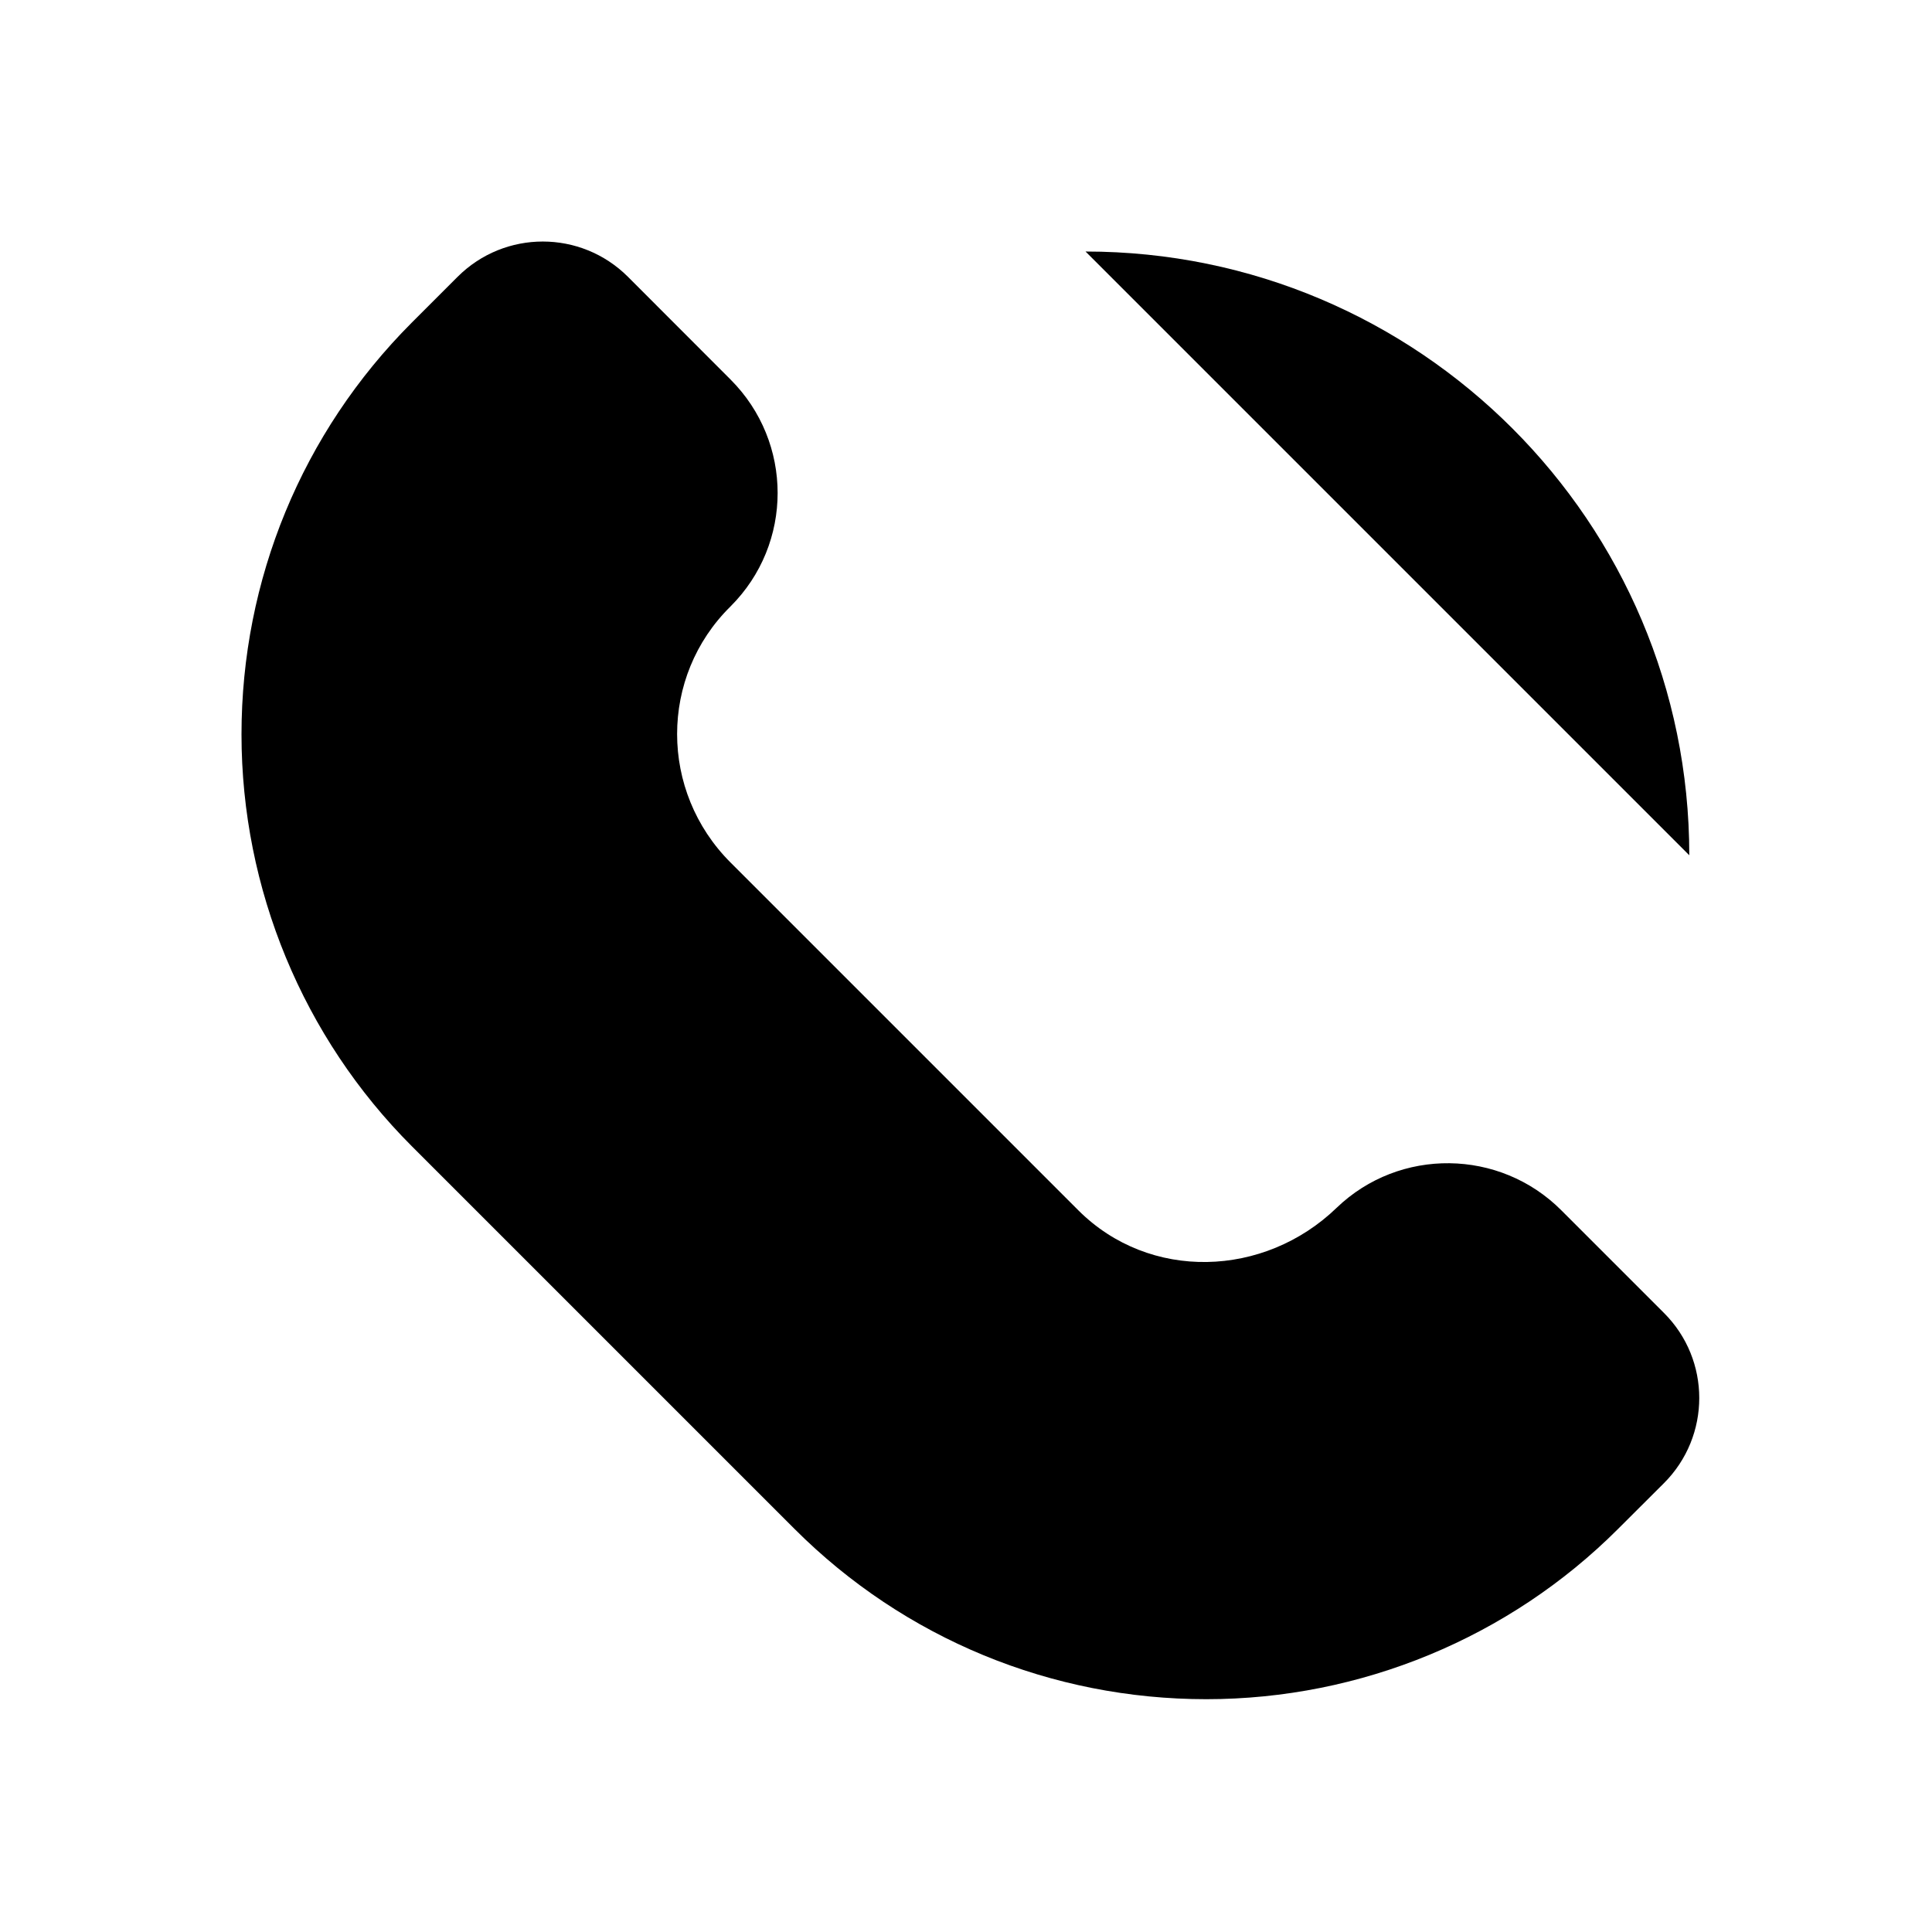
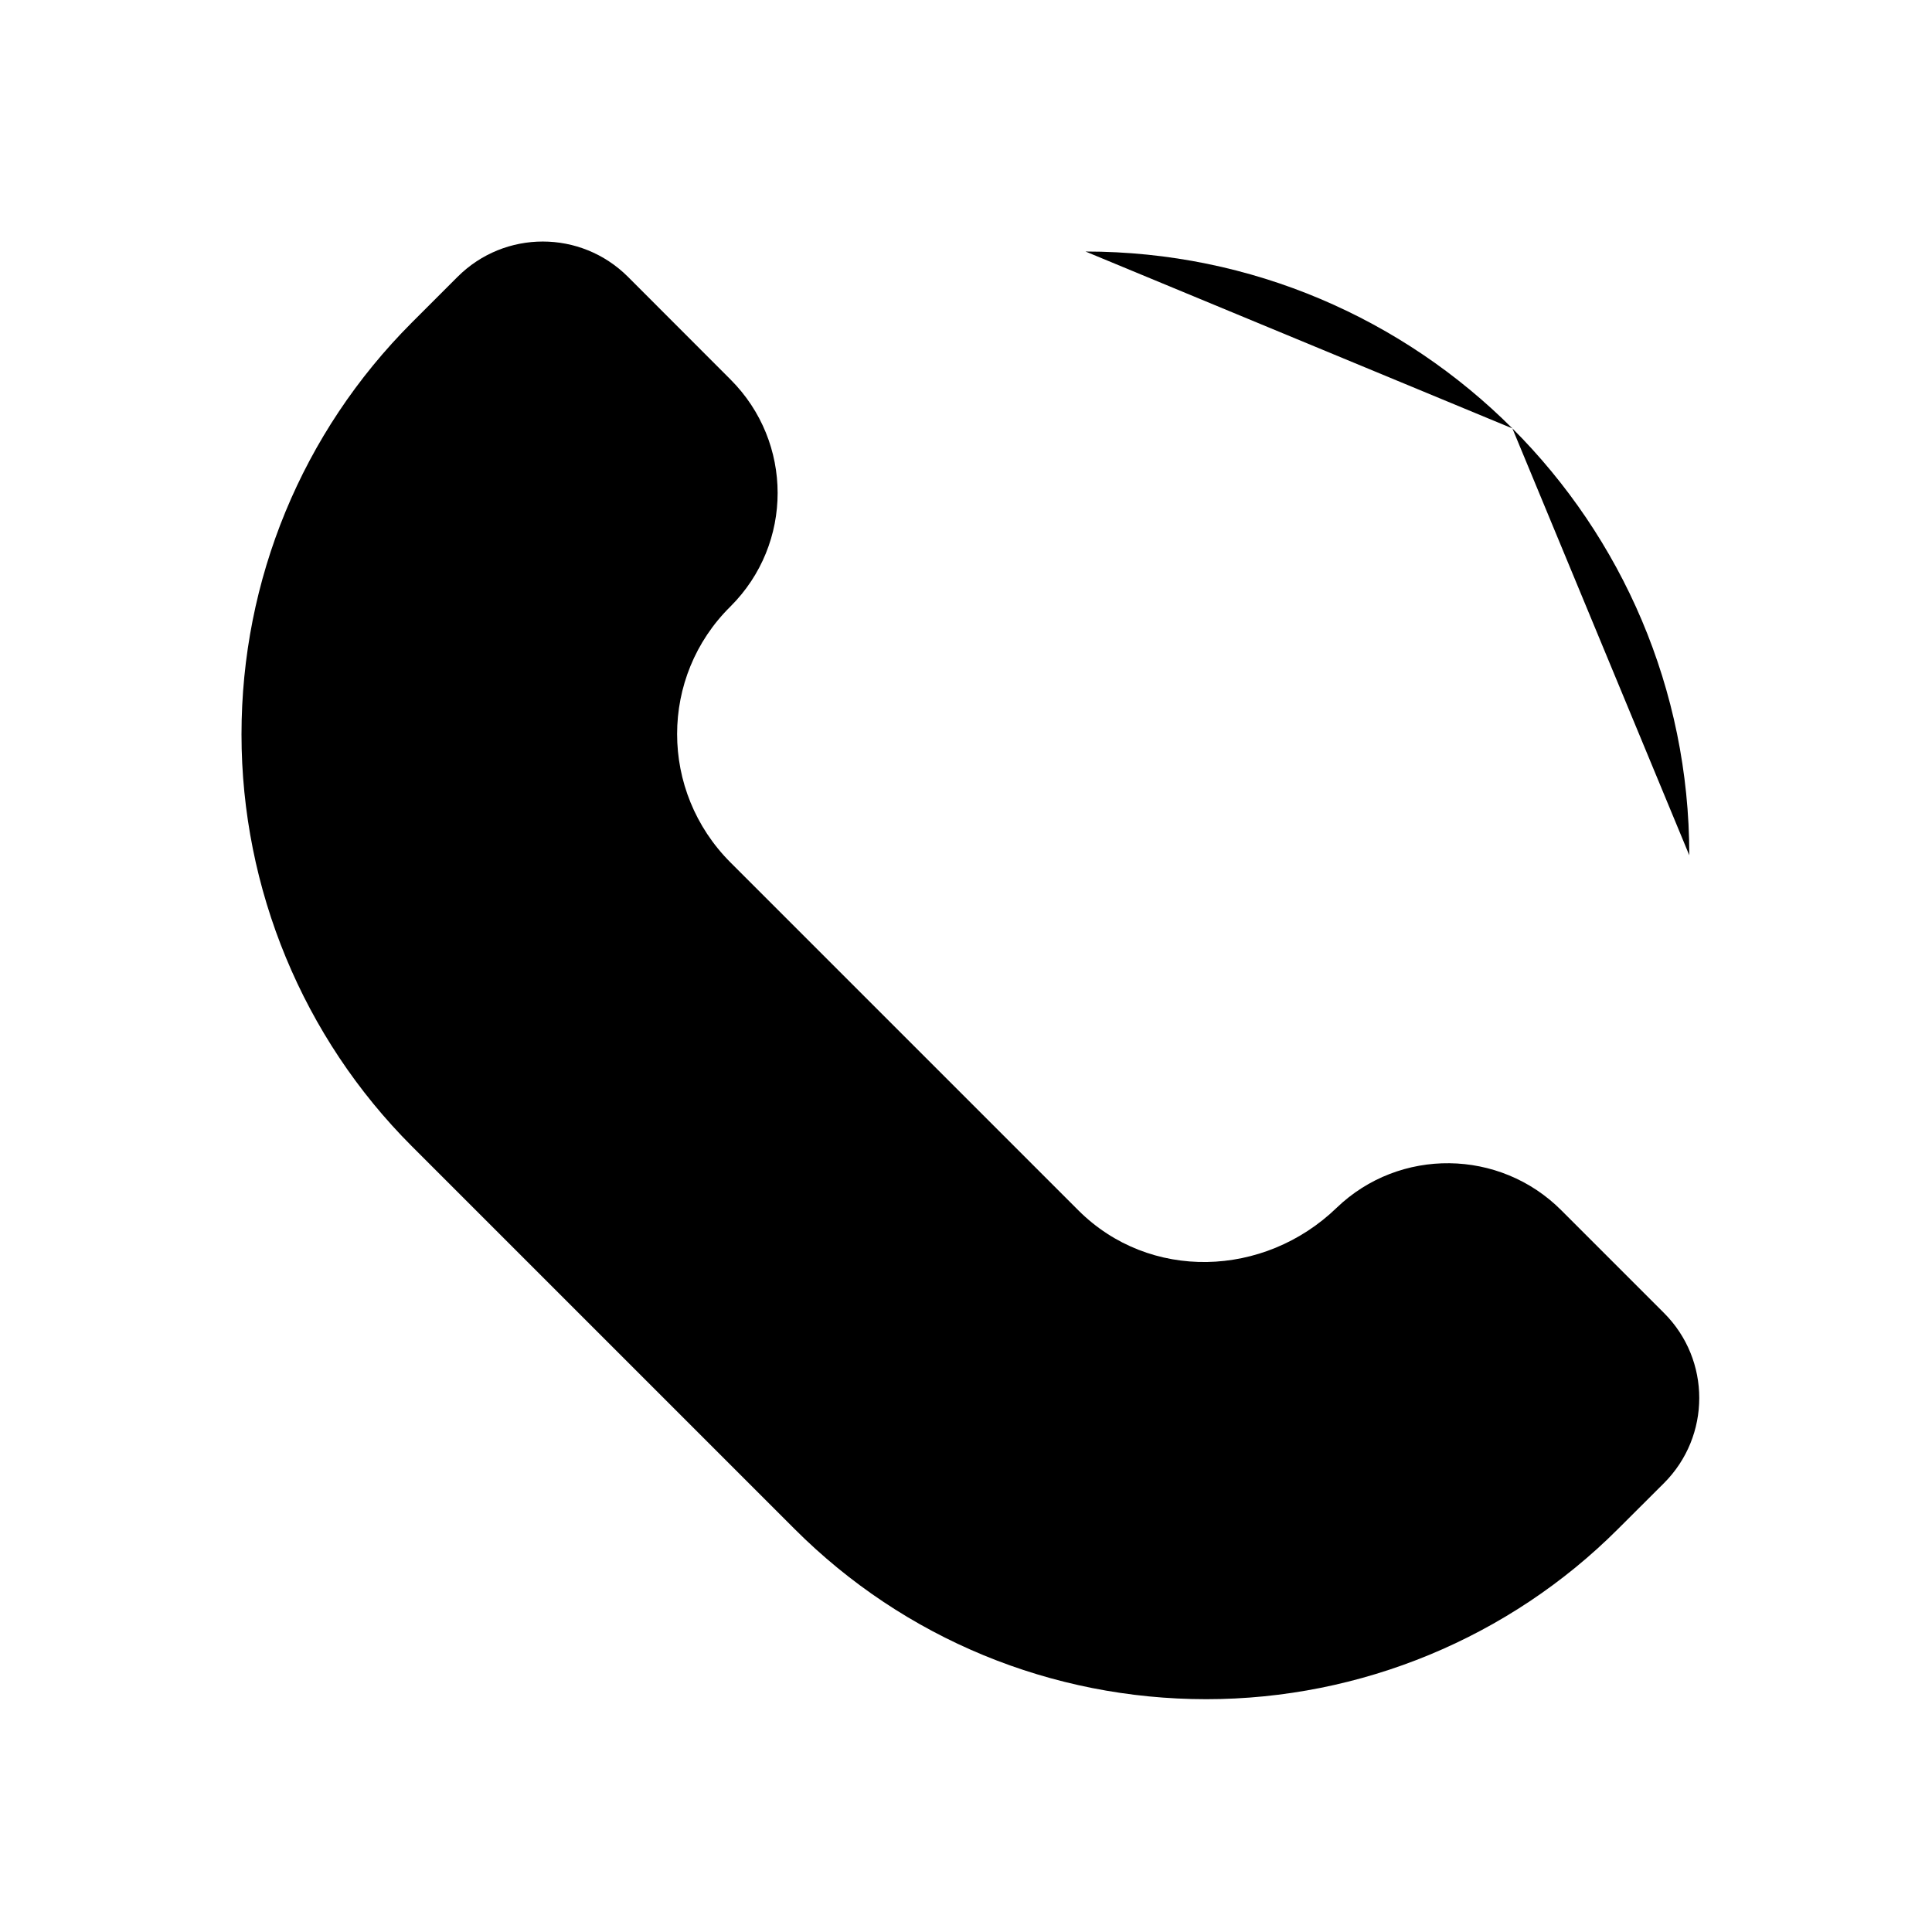
<svg xmlns="http://www.w3.org/2000/svg" viewBox="0 0 16 16">
-   <path d="M13.99 7.083C13.99 4.323 11.75 2.083 8.99 2.083" class="stroke-linejoin-round" />
-   <path d="M11.07 10.002C10.47 10.582 9.52 10.613 8.93 10.023L6.05 7.143C5.46 6.553 5.46 5.603 6.05 5.022C6.57 4.503 6.57 3.663 6.05 3.143L5.2 2.292C4.81 1.903 4.18 1.903 3.79 2.292L3.41 2.672C2.5 3.583 2 4.803 2 6.082C2 7.362 2.51 8.592 3.41 9.492L6.58 12.662C7.49 13.572 8.71 14.072 9.99 14.072C11.27 14.072 12.5 13.562 13.4 12.662L13.78 12.283C14.17 11.893 14.17 11.262 13.78 10.873L12.93 10.023C12.42 9.512 11.59 9.502 11.07 10.002Z" class="stroke-linejoin-round" />
+   <path d="M12.525 3.548C13.43 4.453 13.99 5.703 13.99 7.083" pathLength="1" class="stroke-linejoin-round awsui-icon-ring" />
+   <path d="M12.525 3.548C11.62 2.643 10.37 2.083 8.99 2.083" pathLength="1" class="stroke-linejoin-round awsui-icon-ring" />
+   <path d="M11.07 10.002C10.47 10.582 9.52 10.613 8.93 10.023L6.05 7.143C5.46 6.553 5.46 5.603 6.05 5.022C6.57 4.503 6.57 3.663 6.05 3.143L5.2 2.292C4.81 1.903 4.18 1.903 3.79 2.292L3.41 2.672C2.5 3.583 2 4.803 2 6.082C2 7.362 2.51 8.592 3.41 9.492L6.58 12.662C7.49 13.572 8.71 14.072 9.99 14.072C11.27 14.072 12.5 13.562 13.4 12.662L13.78 12.283C14.17 11.893 14.17 11.262 13.78 10.873L12.93 10.023C12.42 9.512 11.59 9.502 11.07 10.002Z" class="stroke-linejoin-round awsui-icon-handset" />
</svg>
